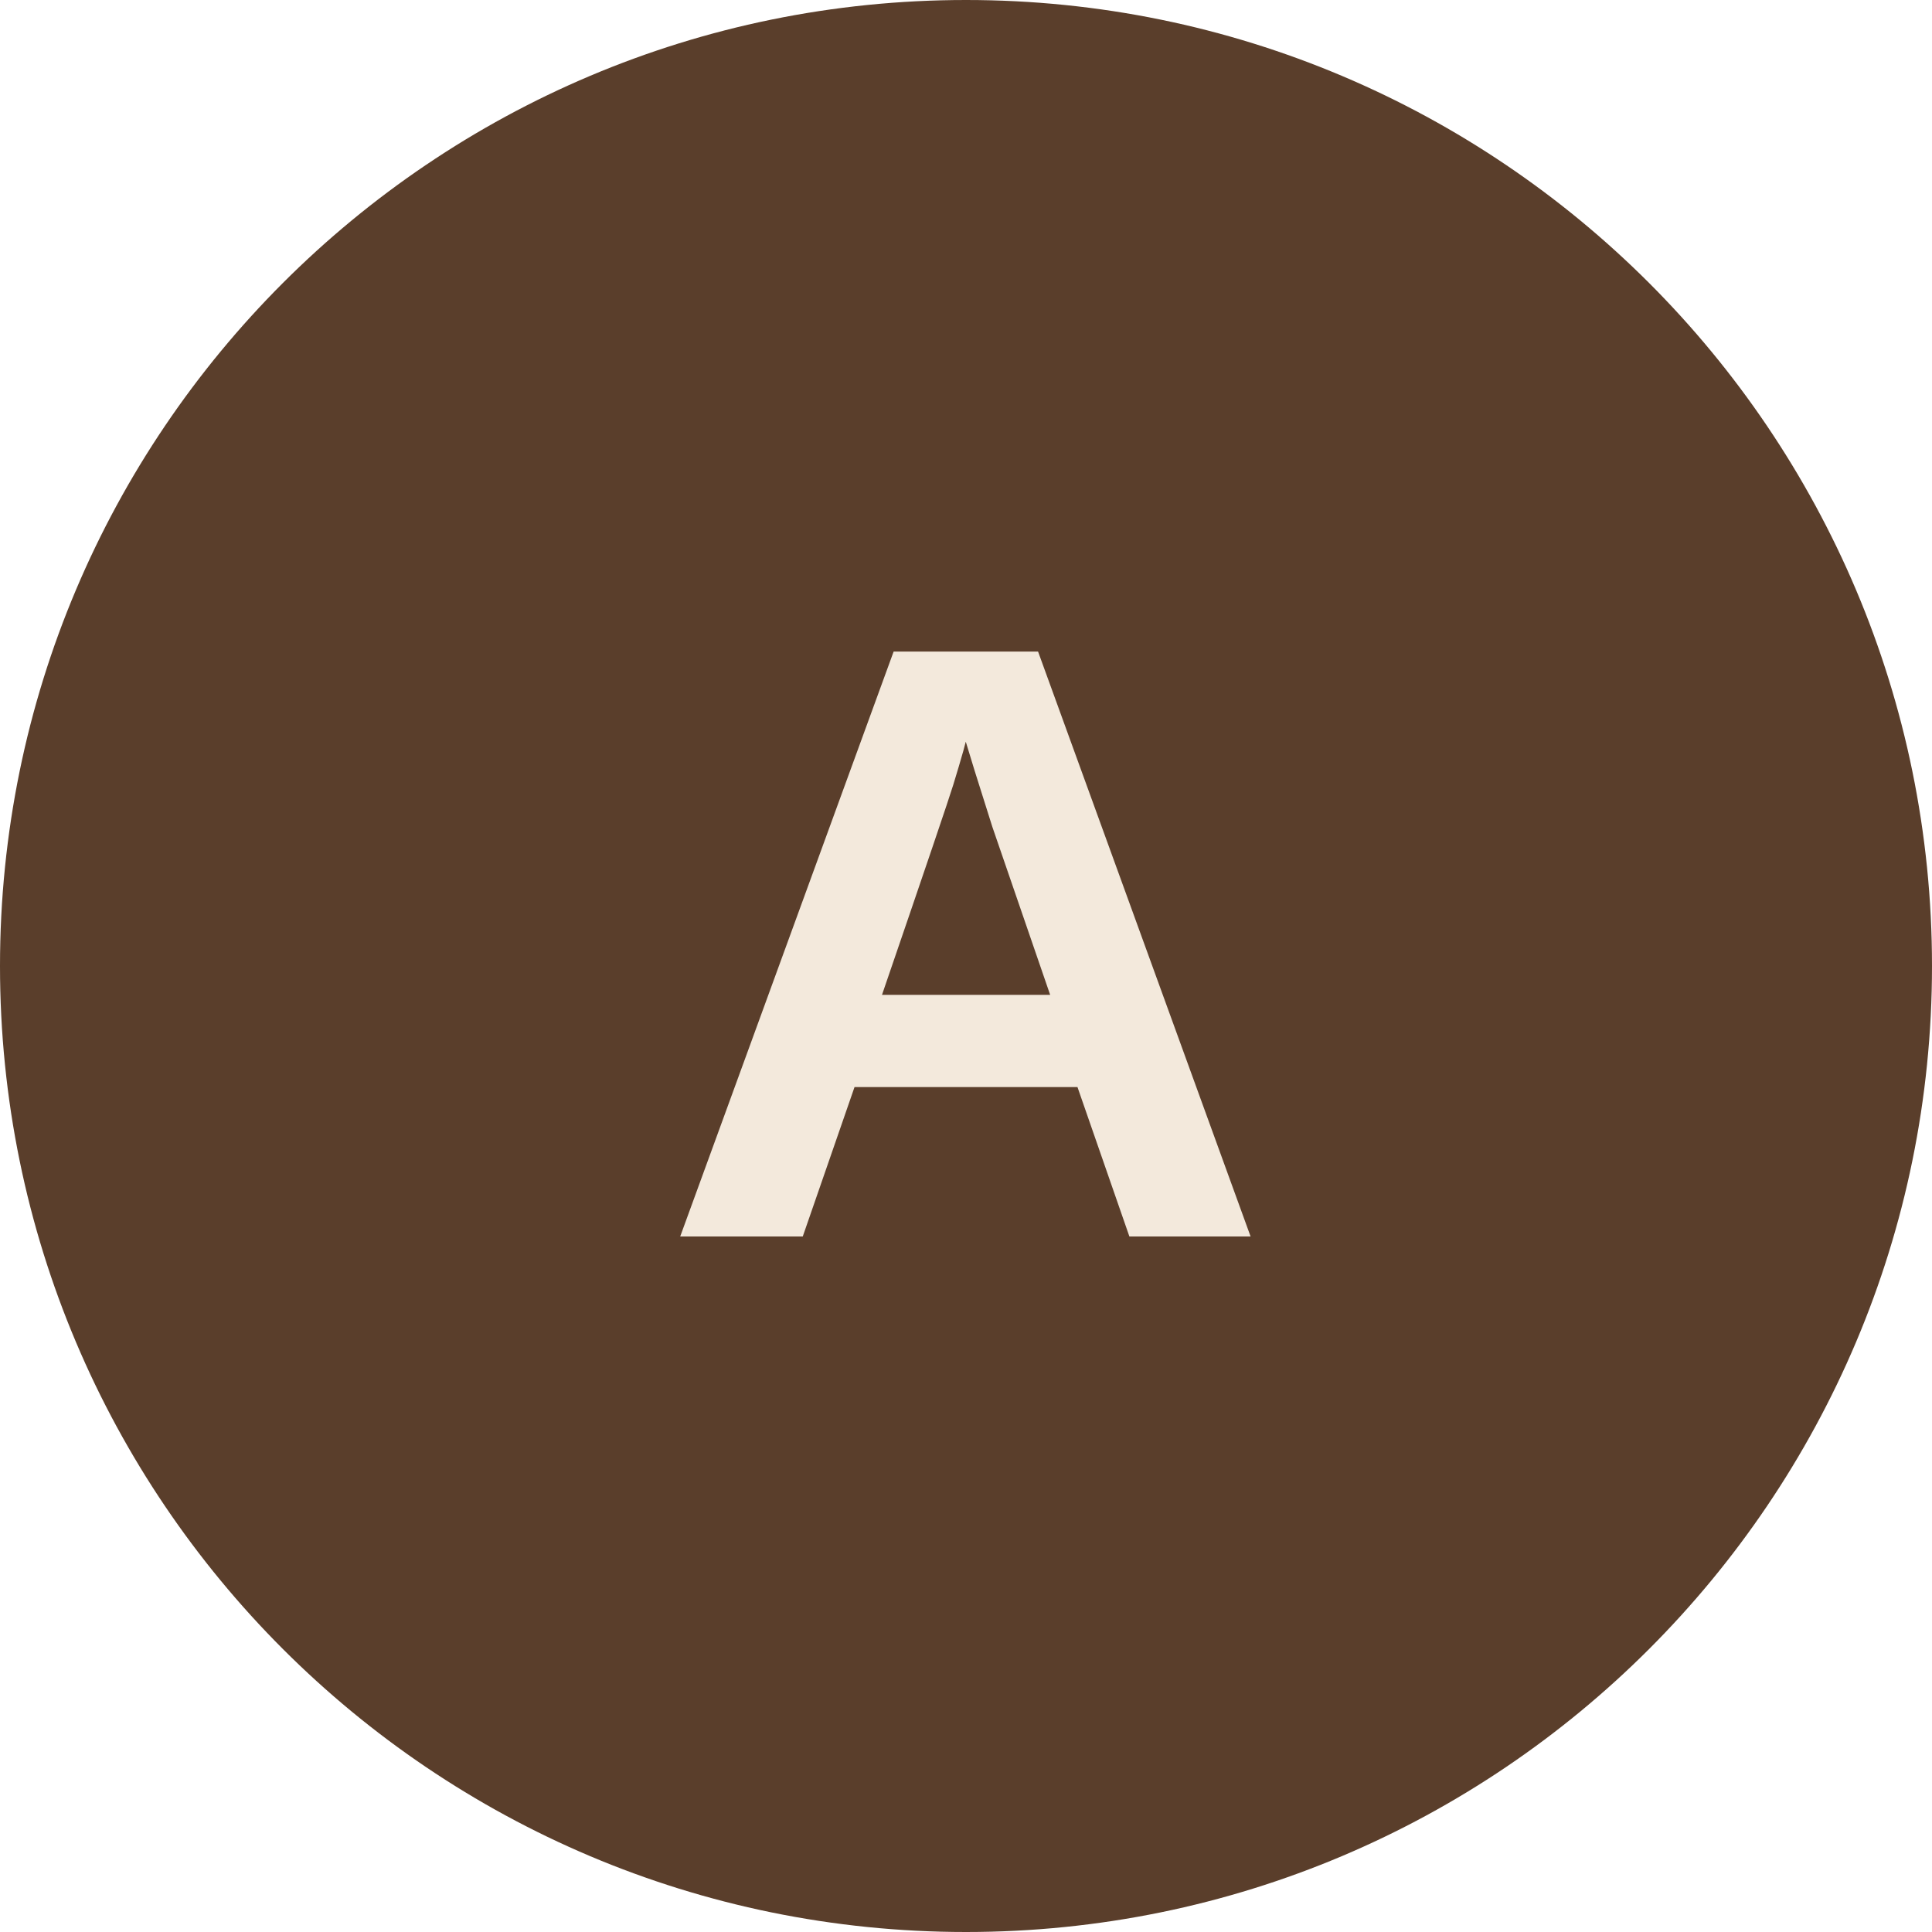
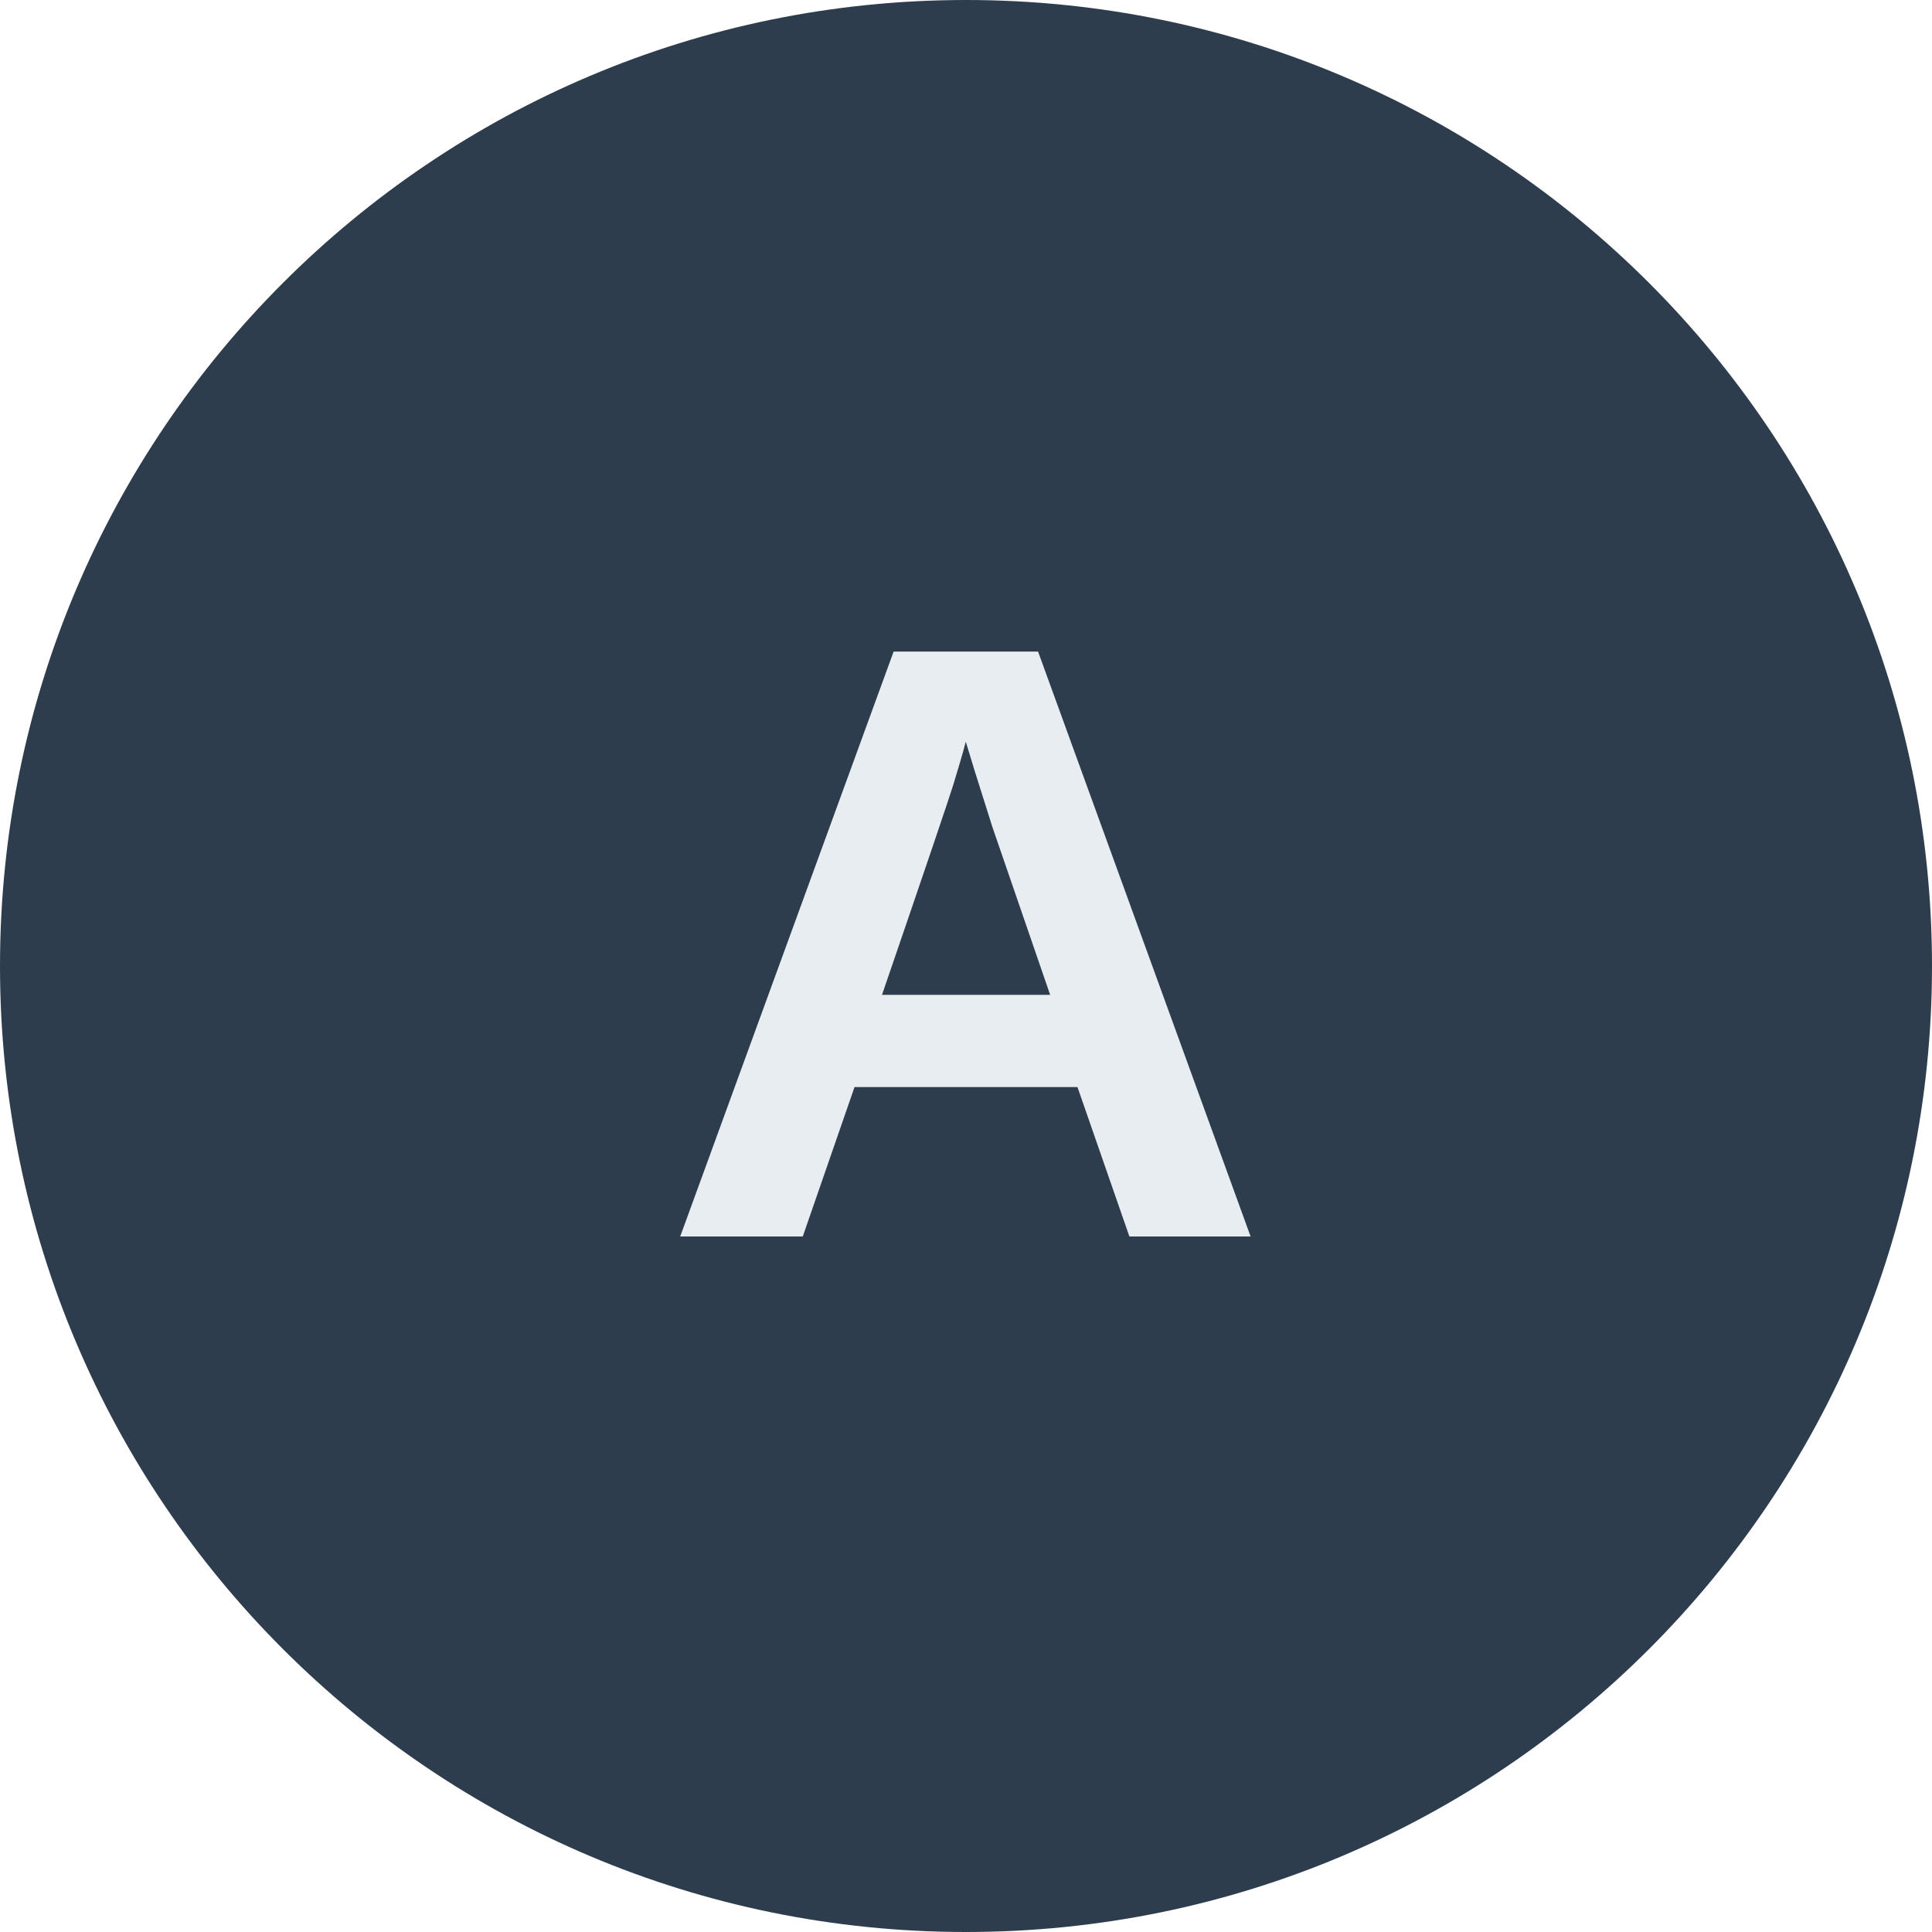
<svg xmlns="http://www.w3.org/2000/svg" viewBox="0 0 200 200" width="200" height="200">
-   <circle cx="100" cy="100" r="100" fill="#5A3E2B" />
-   <text x="100" y="128" text-anchor="middle" font-family="Arial, Helvetica, sans-serif" font-size="88" font-weight="700" fill="#F3E9DC">A</text>
+   <circle cx="100" cy="100" r="100" fill="#2E3D4E" />
+   <text x="100" y="128" text-anchor="middle" font-family="Arial, Helvetica, sans-serif" font-size="88" font-weight="700" fill="#E8EDF2">A</text>
</svg>
